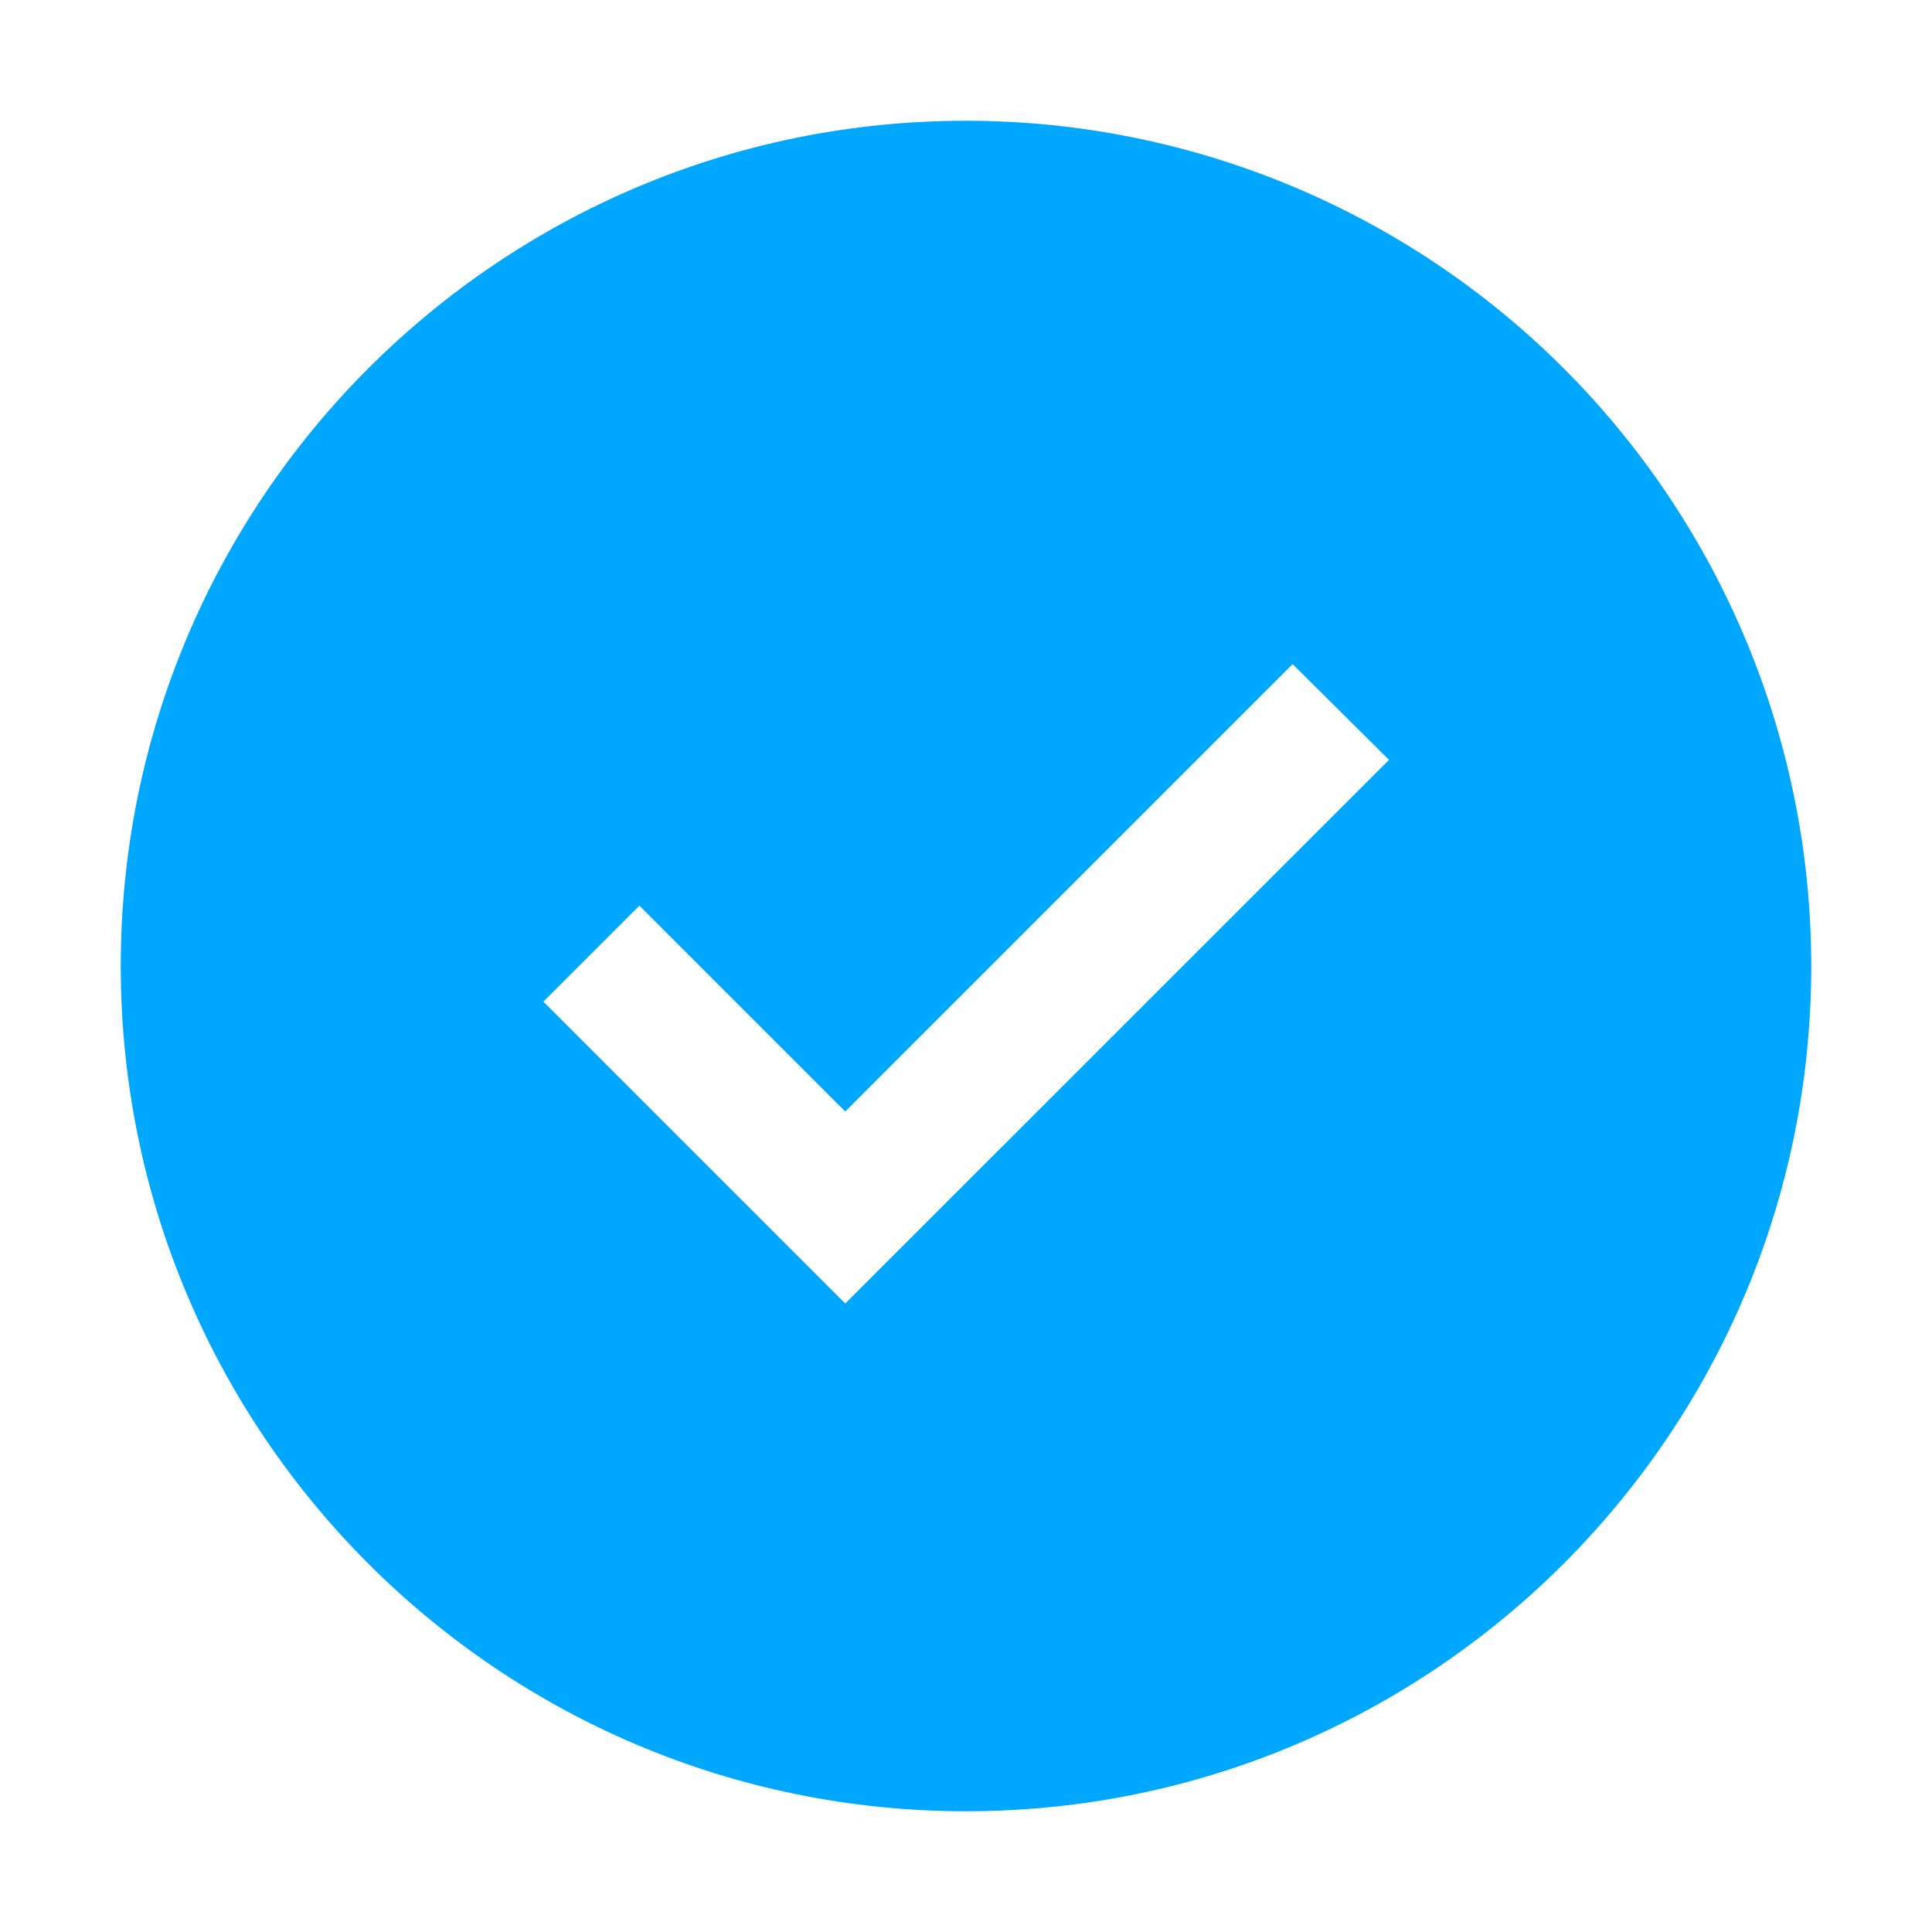
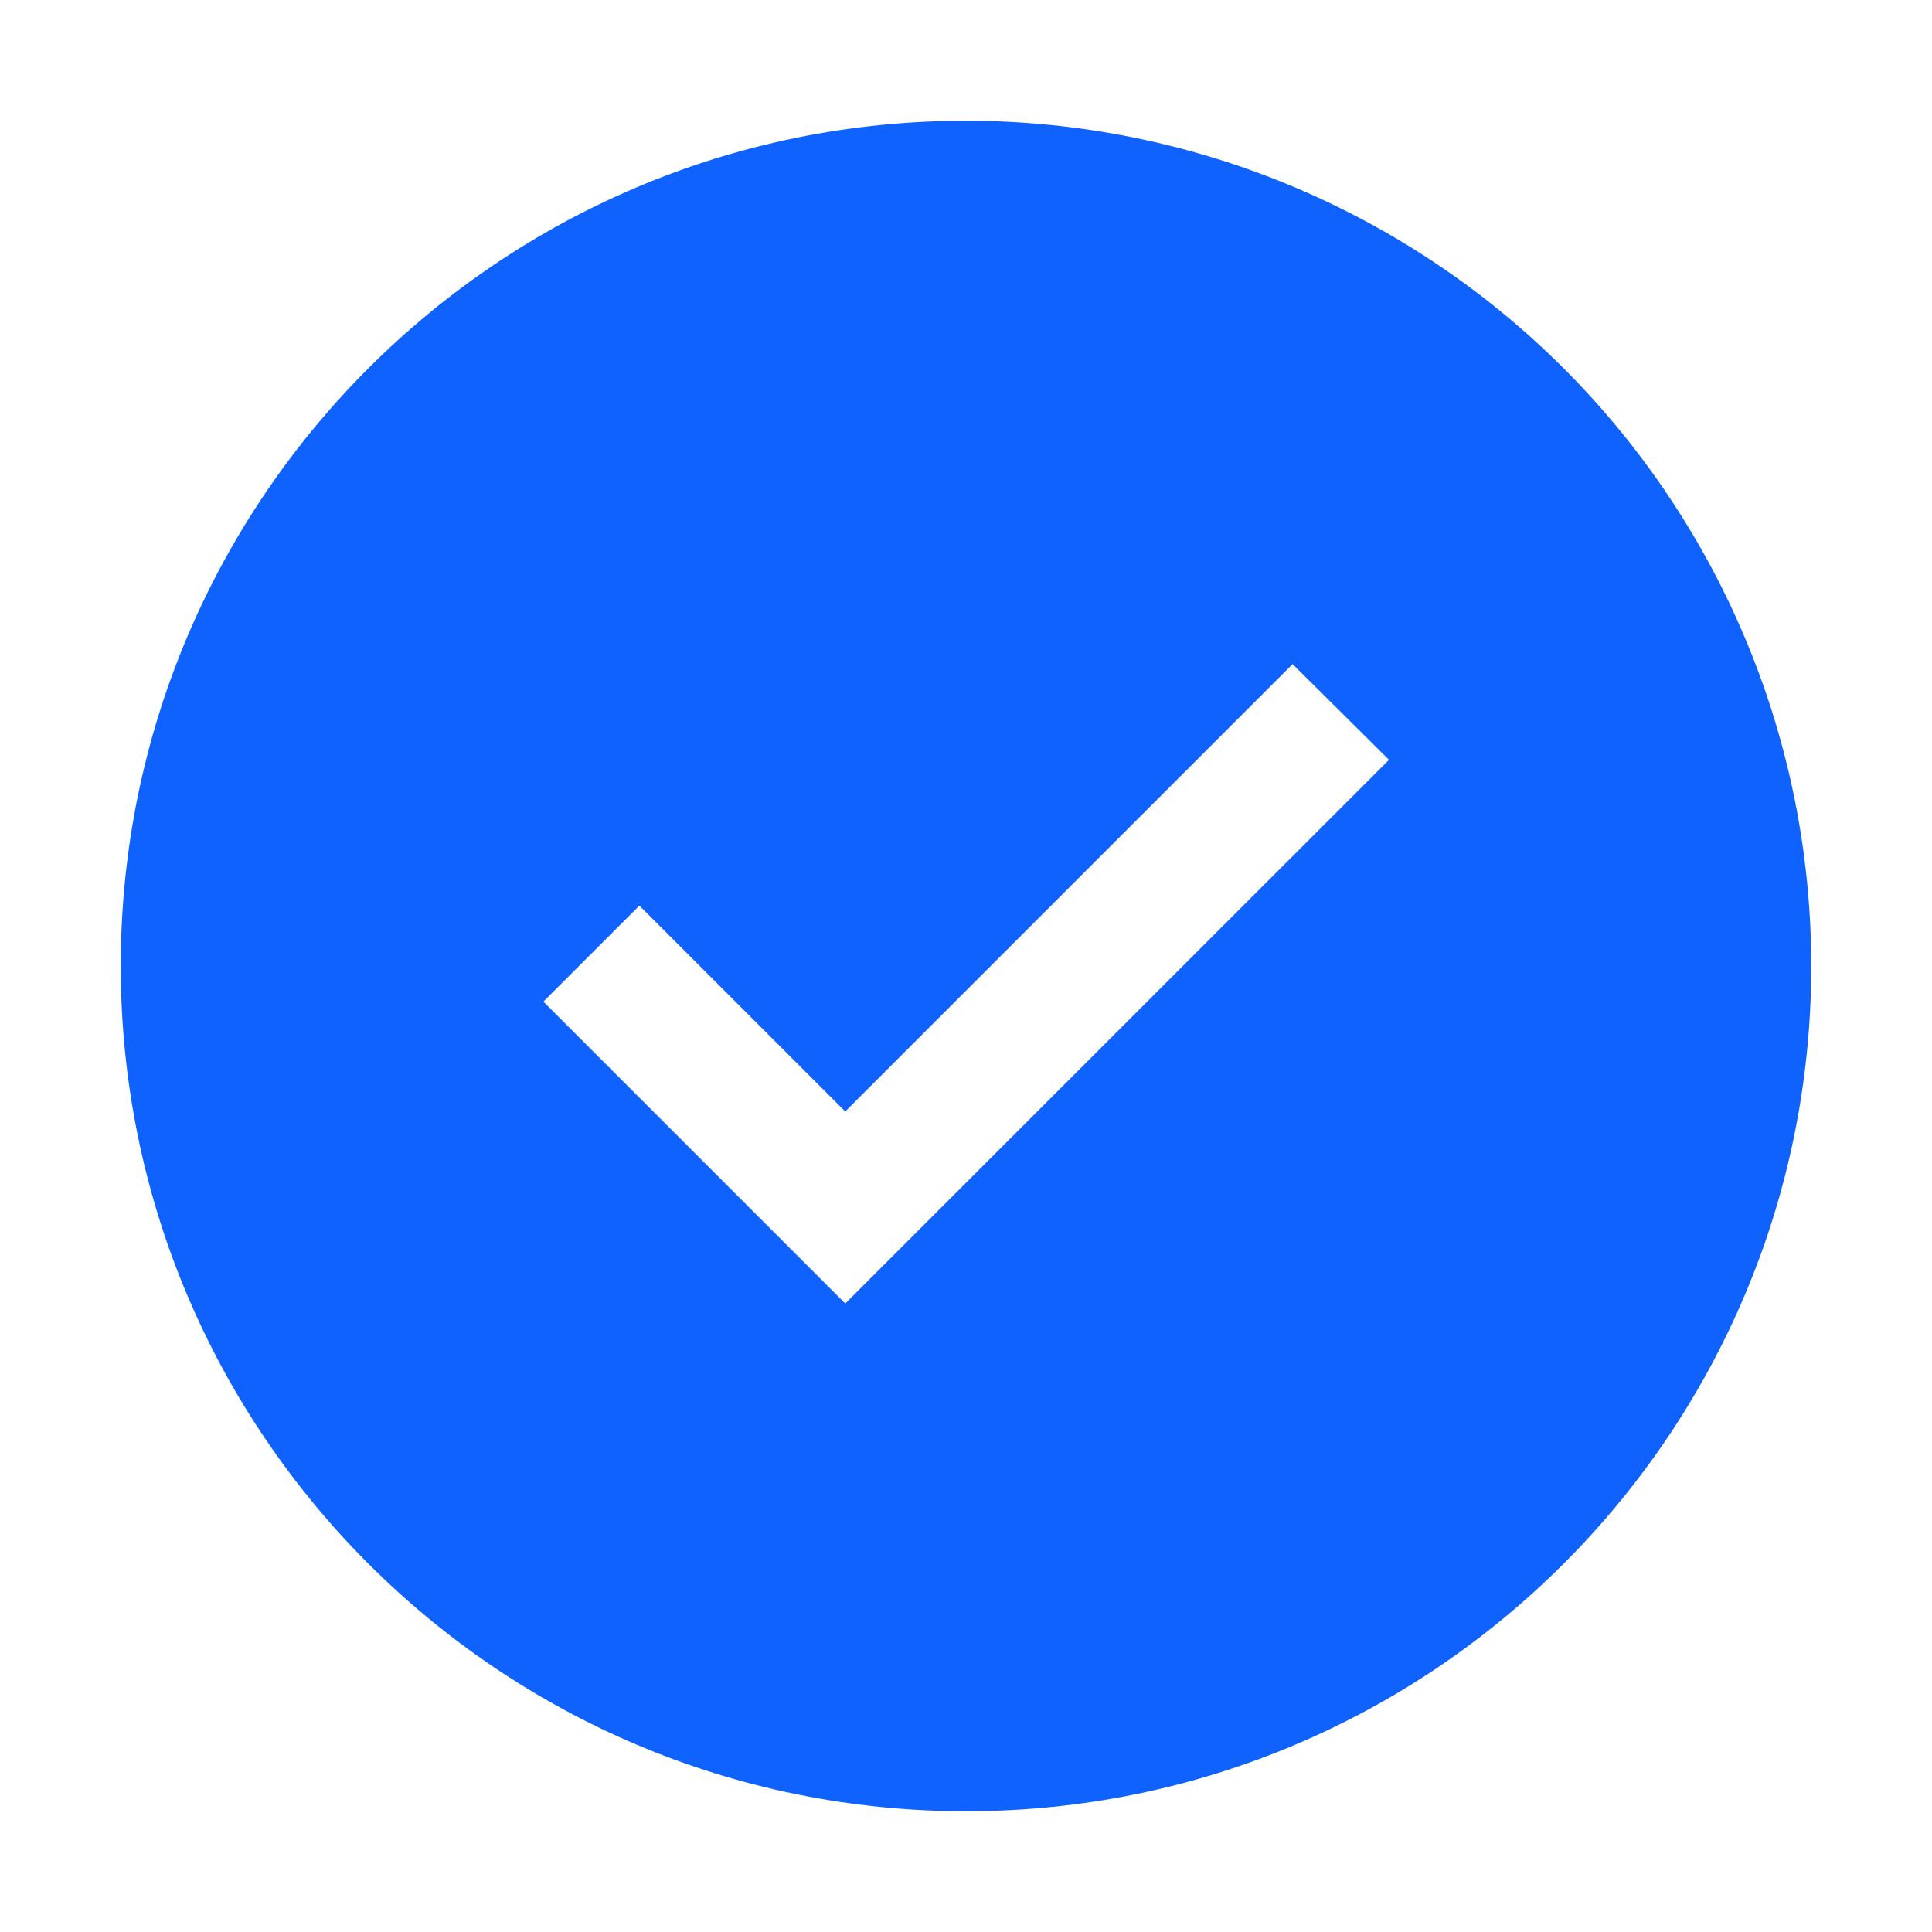
<svg xmlns="http://www.w3.org/2000/svg" width="20px" height="20px" viewBox="0 0 20 20" version="1.1">
-   <defs>
-     <filter id="filter-1">
-       <feColorMatrix in="SourceGraphic" type="matrix" values="0 0 0 0 0 0 0 0 0 0.384 0 0 0 0 1 0 0 0 1 0" />
-     </filter>
-   </defs>
  <g id="status_indicator_1-copy-35" stroke="none" stroke-width="1" fill="none" fill-rule="evenodd">
-     <g filter="url(#filter-1)" id="checkmark--filled">
-       <g>
-         <path d="M10,1.25 C5.168,1.25 1.25,5.168 1.25,10 C1.25,14.832 5.168,18.75 10,18.75 C14.832,18.75 18.75,14.832 18.75,10 C18.75,7.679 17.828,5.454 16.187,3.813 C14.546,2.172 12.321,1.25 10,1.25 Z M8.75,13.494 L5.625,10.369 L6.619,9.375 L8.75,11.506 L13.381,6.875 L14.379,7.866 L8.75,13.494 Z" id="Shape" fill="#000000" fill-rule="nonzero" />
-         <polygon id="inner-path" points="8.75 13.494 5.625 10.369 6.619 9.375 8.75 11.506 13.381 6.875 14.378 7.866" />
-         <rect id="_Transparent_Rectangle_" x="0" y="0" width="20" height="20" />
-       </g>
-     </g>
+     <path d="M10,1.25 C5.168,1.25 1.25,5.168 1.25,10 C1.25,14.832 5.168,18.75 10,18.75 C14.832,18.75 18.75,14.832 18.75,10 C18.75,7.679 17.828,5.454 16.187,3.813 C14.546,2.172 12.321,1.25 10,1.25 Z M8.75,13.494 L5.625,10.369 L6.619,9.375 L8.75,11.506 L13.381,6.875 L14.379,7.866 L8.75,13.494 Z" id="Shape" fill="#0f62fe" fill-rule="nonzero" />
+     <polygon id="inner-path" points="8.75 13.494 5.625 10.369 6.619 9.375 8.75 11.506 13.381 6.875 14.378 7.866">
+         </polygon>
+     <rect id="_Transparent_Rectangle_" x="0" y="0" width="20" height="20" />
  </g>
</svg>
